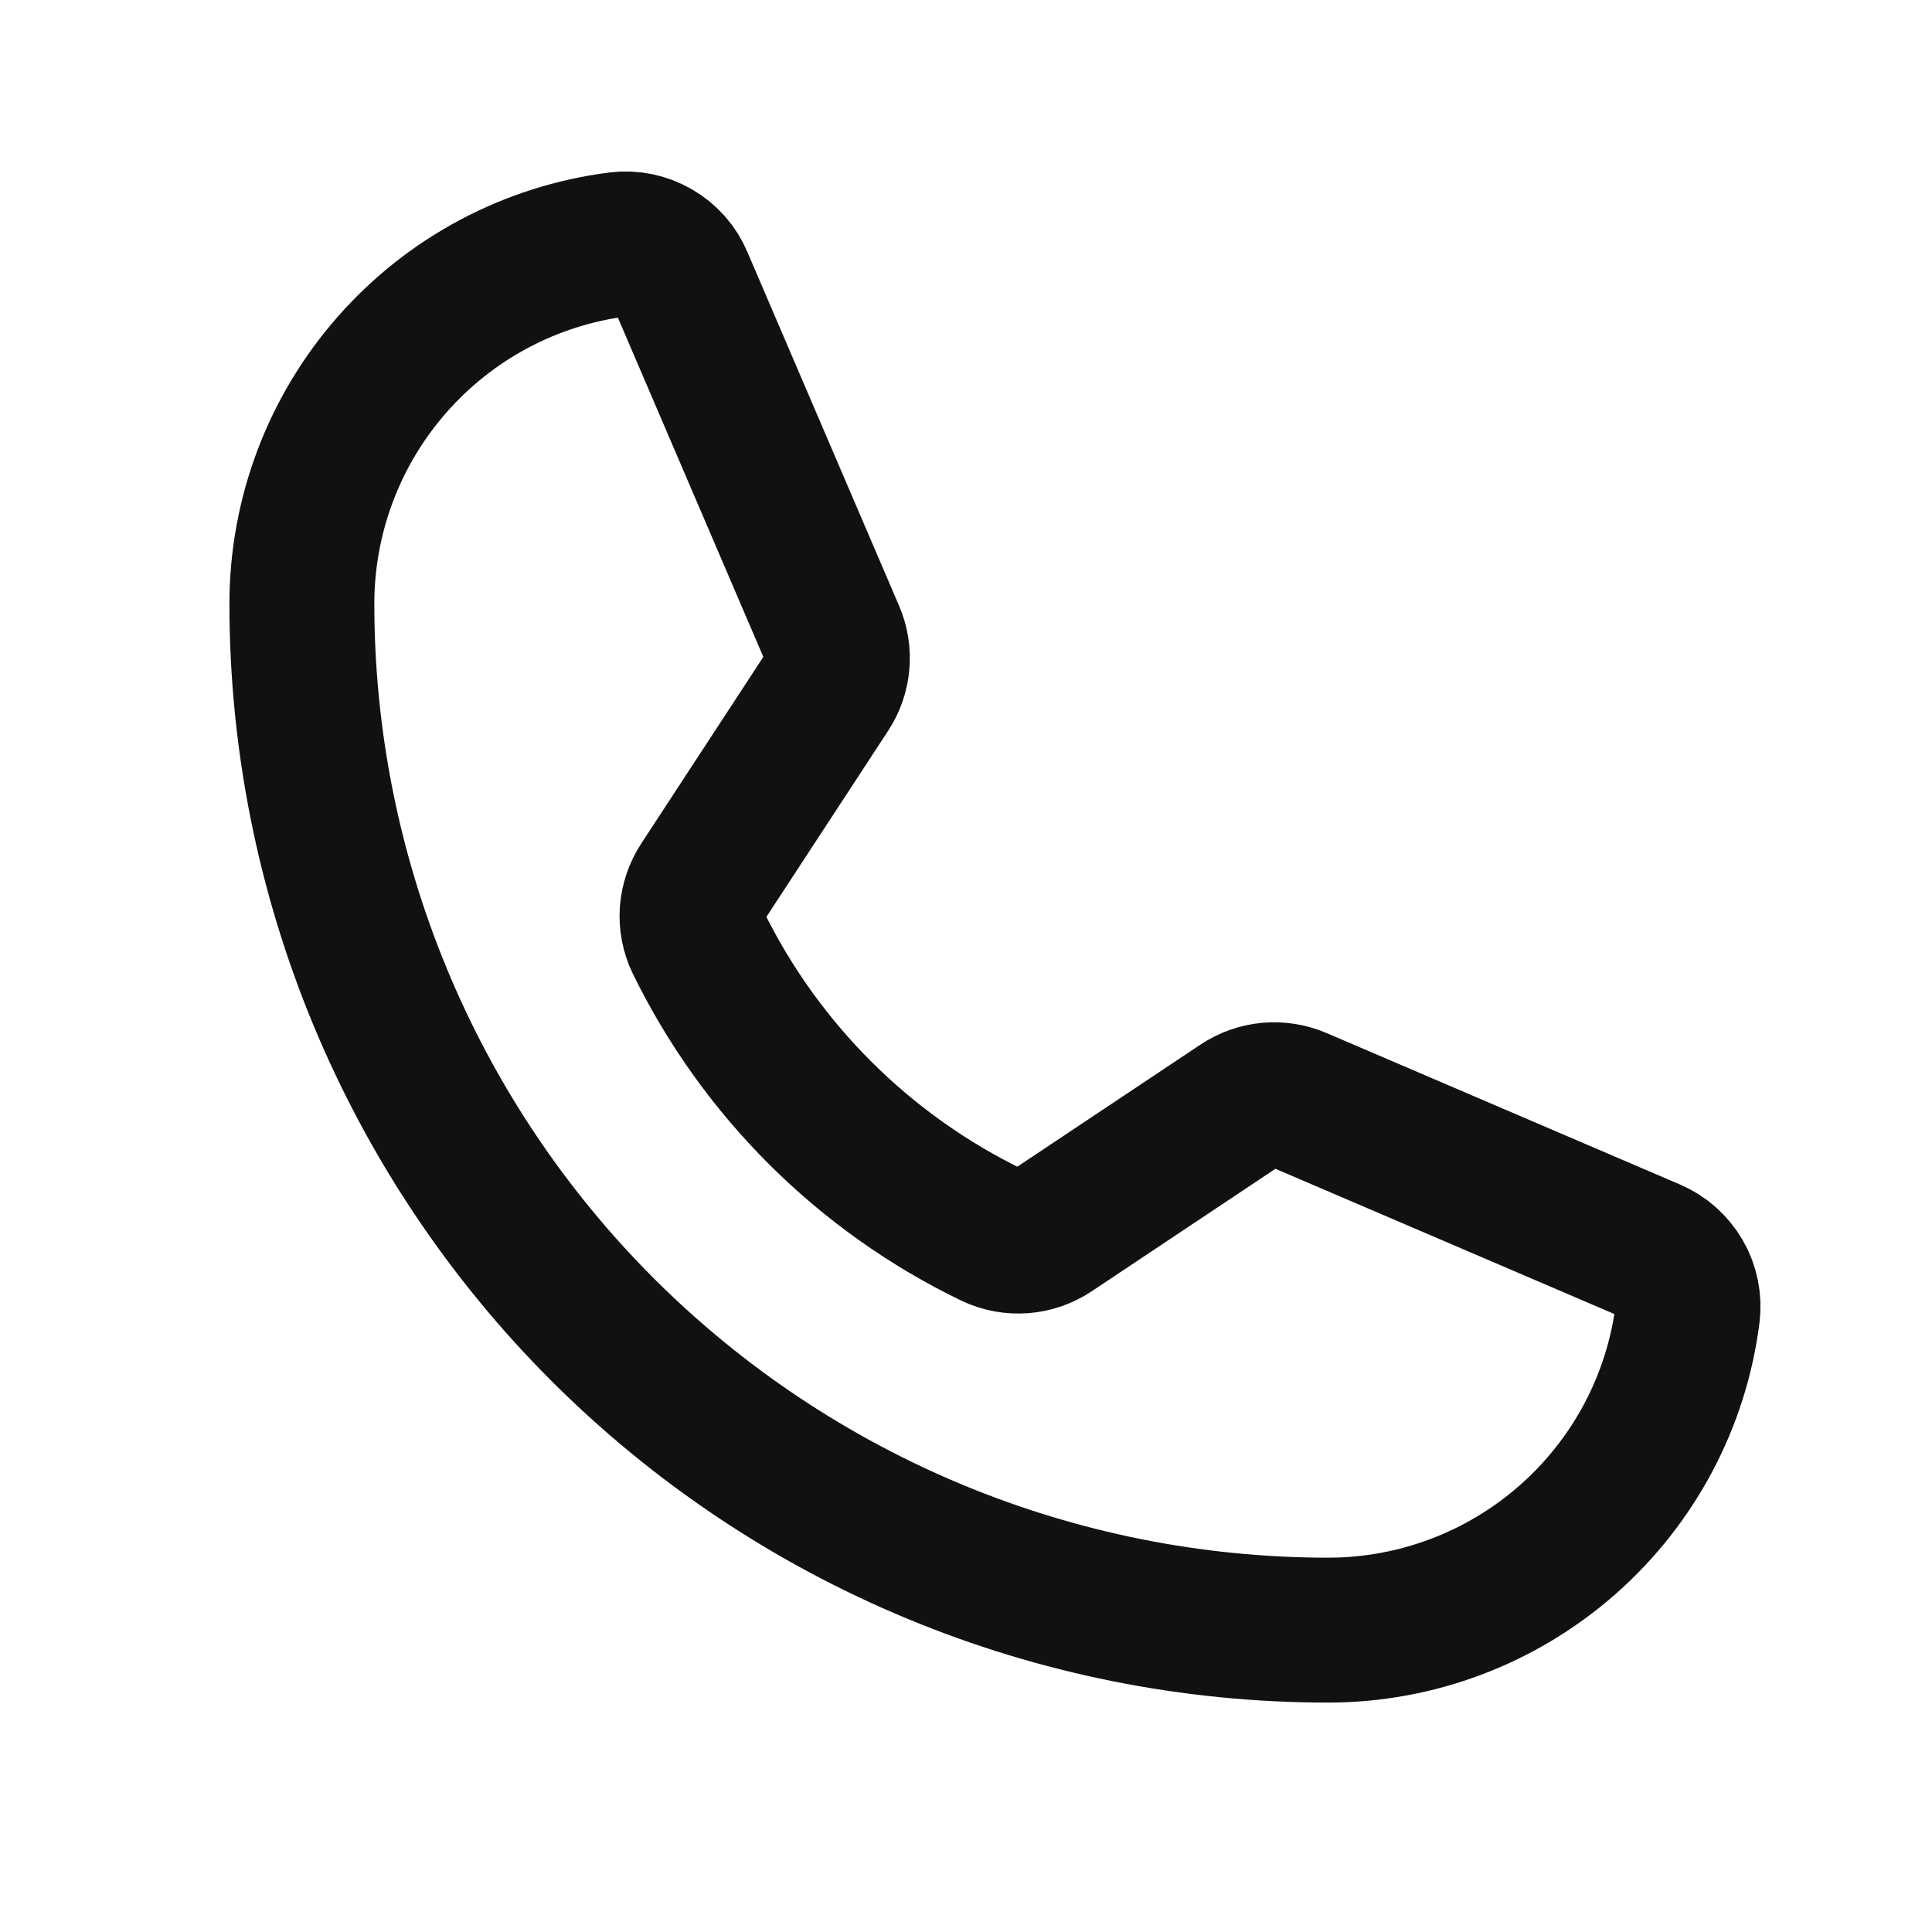
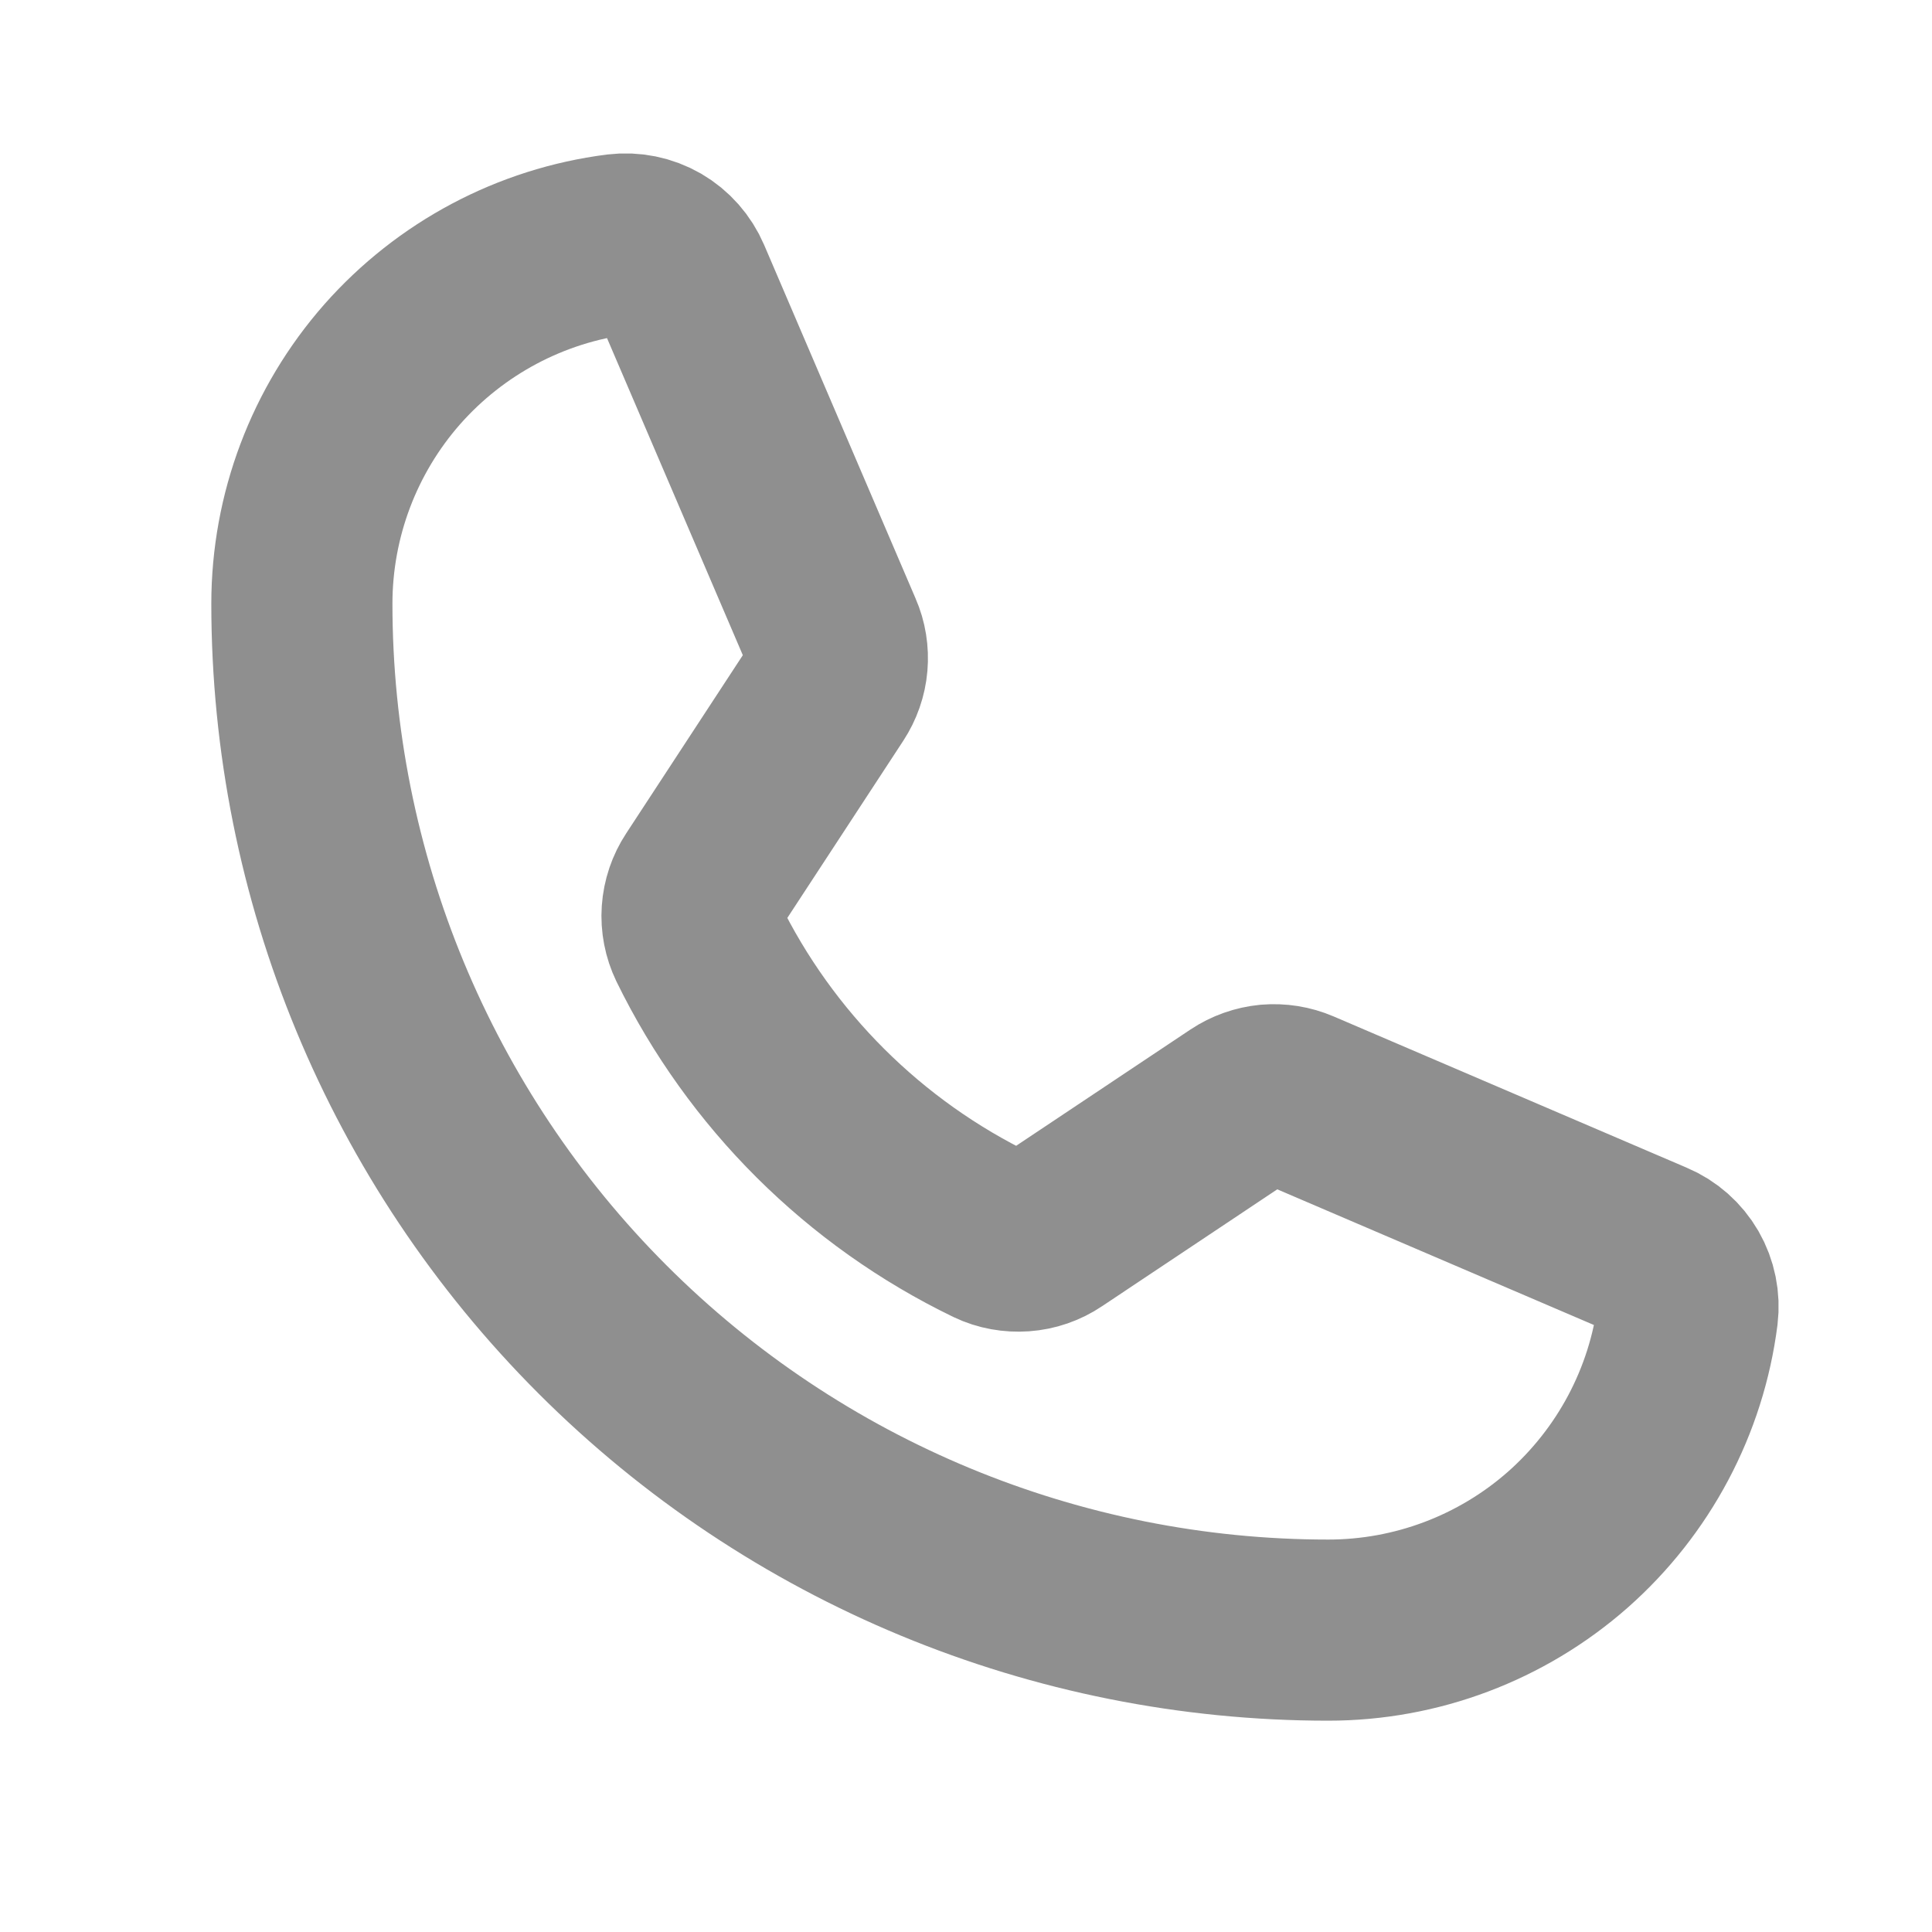
- <svg xmlns="http://www.w3.org/2000/svg" width="20" height="20" viewBox="0 0 20 20" fill="none">
-   <path d="M7.225 9.751C7.873 11.076 8.947 12.146 10.276 12.788C10.373 12.834 10.48 12.854 10.588 12.846C10.695 12.838 10.798 12.802 10.887 12.742L12.843 11.438C12.93 11.38 13.029 11.345 13.133 11.335C13.236 11.326 13.341 11.342 13.436 11.383L17.095 12.951C17.22 13.004 17.323 13.096 17.391 13.213C17.459 13.33 17.486 13.466 17.47 13.6C17.355 14.505 16.913 15.336 16.228 15.939C15.543 16.542 14.662 16.875 13.75 16.875C10.932 16.875 8.23 15.755 6.237 13.763C4.244 11.77 3.125 9.068 3.125 6.25C3.125 5.338 3.458 4.456 4.061 3.772C4.663 3.087 5.495 2.645 6.4 2.53C6.534 2.513 6.67 2.541 6.787 2.609C6.904 2.676 6.996 2.78 7.048 2.905L8.618 6.567C8.659 6.662 8.675 6.765 8.666 6.868C8.657 6.97 8.623 7.069 8.566 7.155L7.267 9.141C7.208 9.231 7.173 9.334 7.165 9.441C7.158 9.547 7.178 9.654 7.225 9.751V9.751Z" stroke="#111111" stroke-width="1.5" stroke-linecap="round" stroke-linejoin="round" />
+ <svg xmlns="http://www.w3.org/2000/svg" width="16" height="16" viewBox="0 0 16 16" fill="none">
+   <path d="M5.78 7.801C6.298 8.861 7.158 9.717 8.221 10.231C8.298 10.268 8.384 10.283 8.47 10.277C8.556 10.271 8.639 10.242 8.71 10.194L10.275 9.15C10.344 9.104 10.424 9.076 10.506 9.068C10.589 9.061 10.672 9.074 10.749 9.107L13.676 10.361C13.776 10.403 13.859 10.477 13.913 10.57C13.967 10.664 13.989 10.773 13.976 10.88C13.884 11.604 13.53 12.269 12.983 12.752C12.435 13.234 11.73 13.5 11 13.5C8.746 13.5 6.584 12.604 4.99 11.01C3.396 9.416 2.5 7.254 2.5 5C2.5 4.27 2.766 3.565 3.248 3.017C3.731 2.47 4.396 2.116 5.12 2.024C5.227 2.011 5.336 2.033 5.43 2.087C5.523 2.141 5.596 2.224 5.639 2.324L6.894 5.254C6.927 5.329 6.94 5.412 6.933 5.494C6.926 5.576 6.898 5.655 6.853 5.724L5.813 7.313C5.766 7.384 5.738 7.467 5.732 7.553C5.726 7.638 5.743 7.724 5.78 7.801V7.801Z" stroke="#8F8F8F" stroke-width="1.5" stroke-linecap="round" stroke-linejoin="round" />
</svg>
